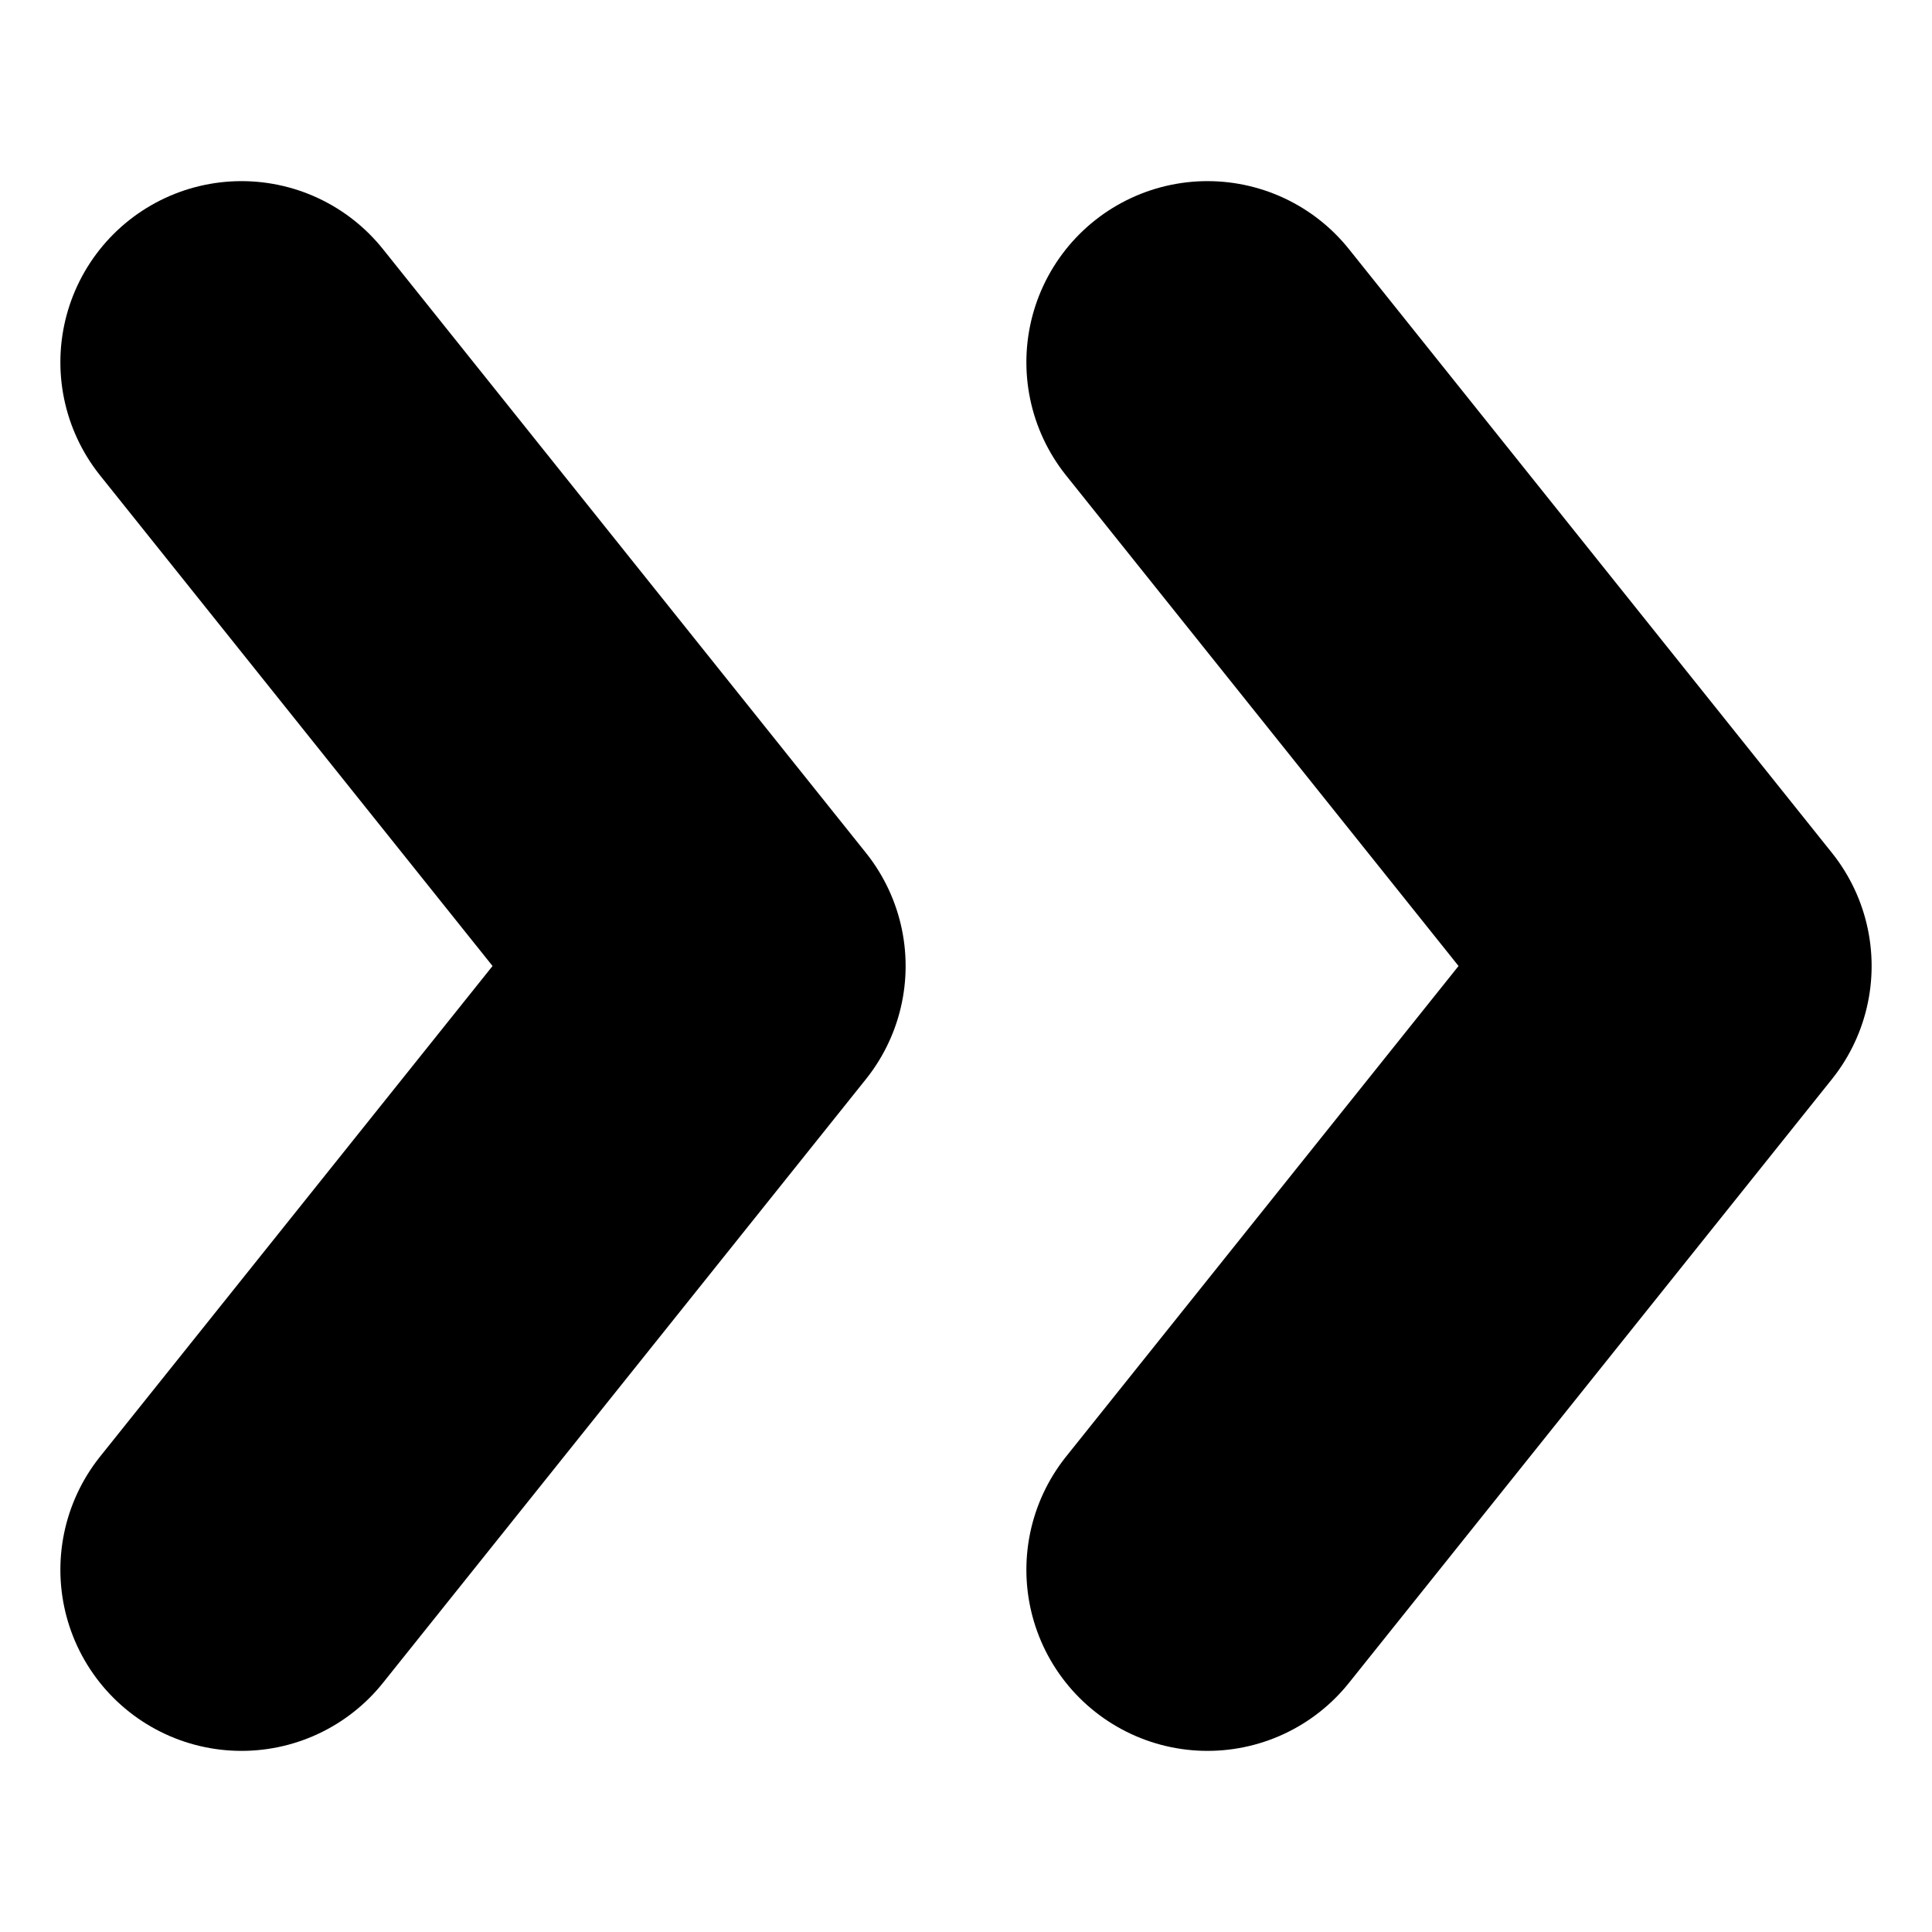
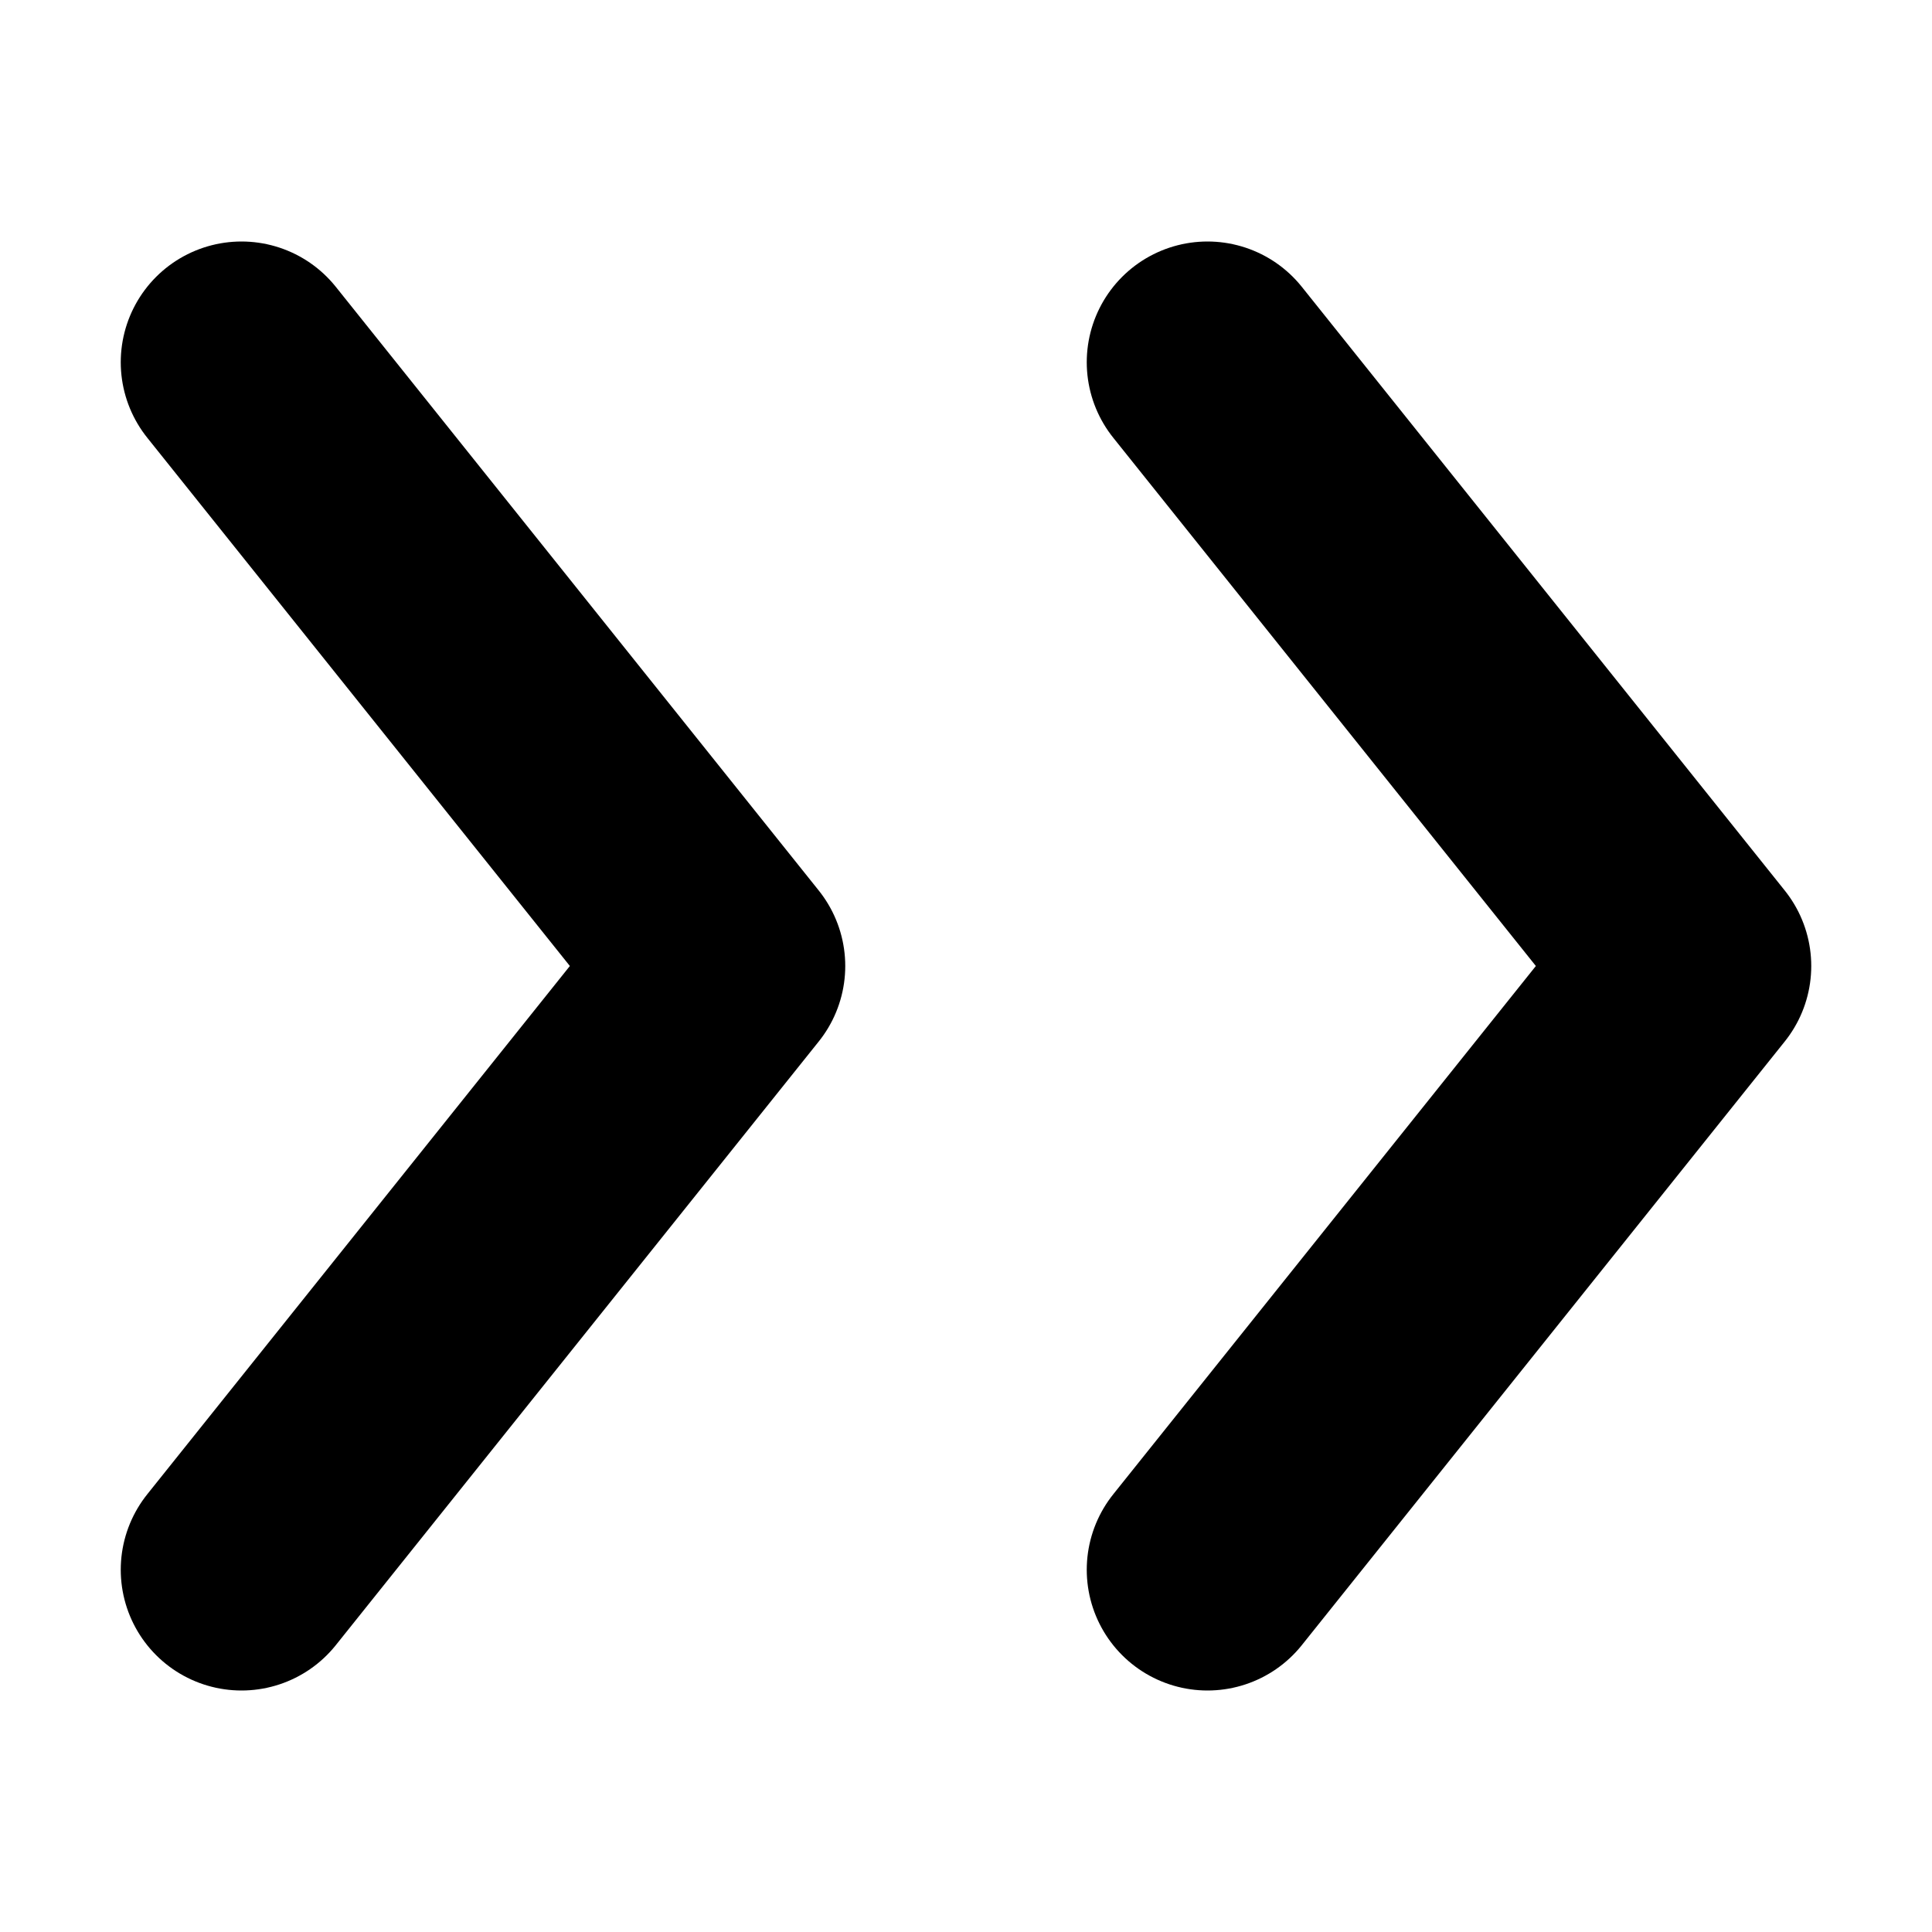
<svg xmlns="http://www.w3.org/2000/svg" viewBox="0 0 16 16" fill="none">
-   <path d="m10 3 4 5-4 5" stroke="currentcolor" stroke-width="3" stroke-linecap="round" stroke-linejoin="round" />
-   <path d="m2 3 4 5-4 5" stroke="currentcolor" stroke-width="3" stroke-linecap="round" stroke-linejoin="round" />
+   <path d="m10 3 4 5-4 5" stroke="currentcolor" stroke-width="2" stroke-linecap="round" stroke-linejoin="round" />
+   <path d="m2 3 4 5-4 5" stroke="currentcolor" stroke-width="2" stroke-linecap="round" stroke-linejoin="round" />
</svg>
